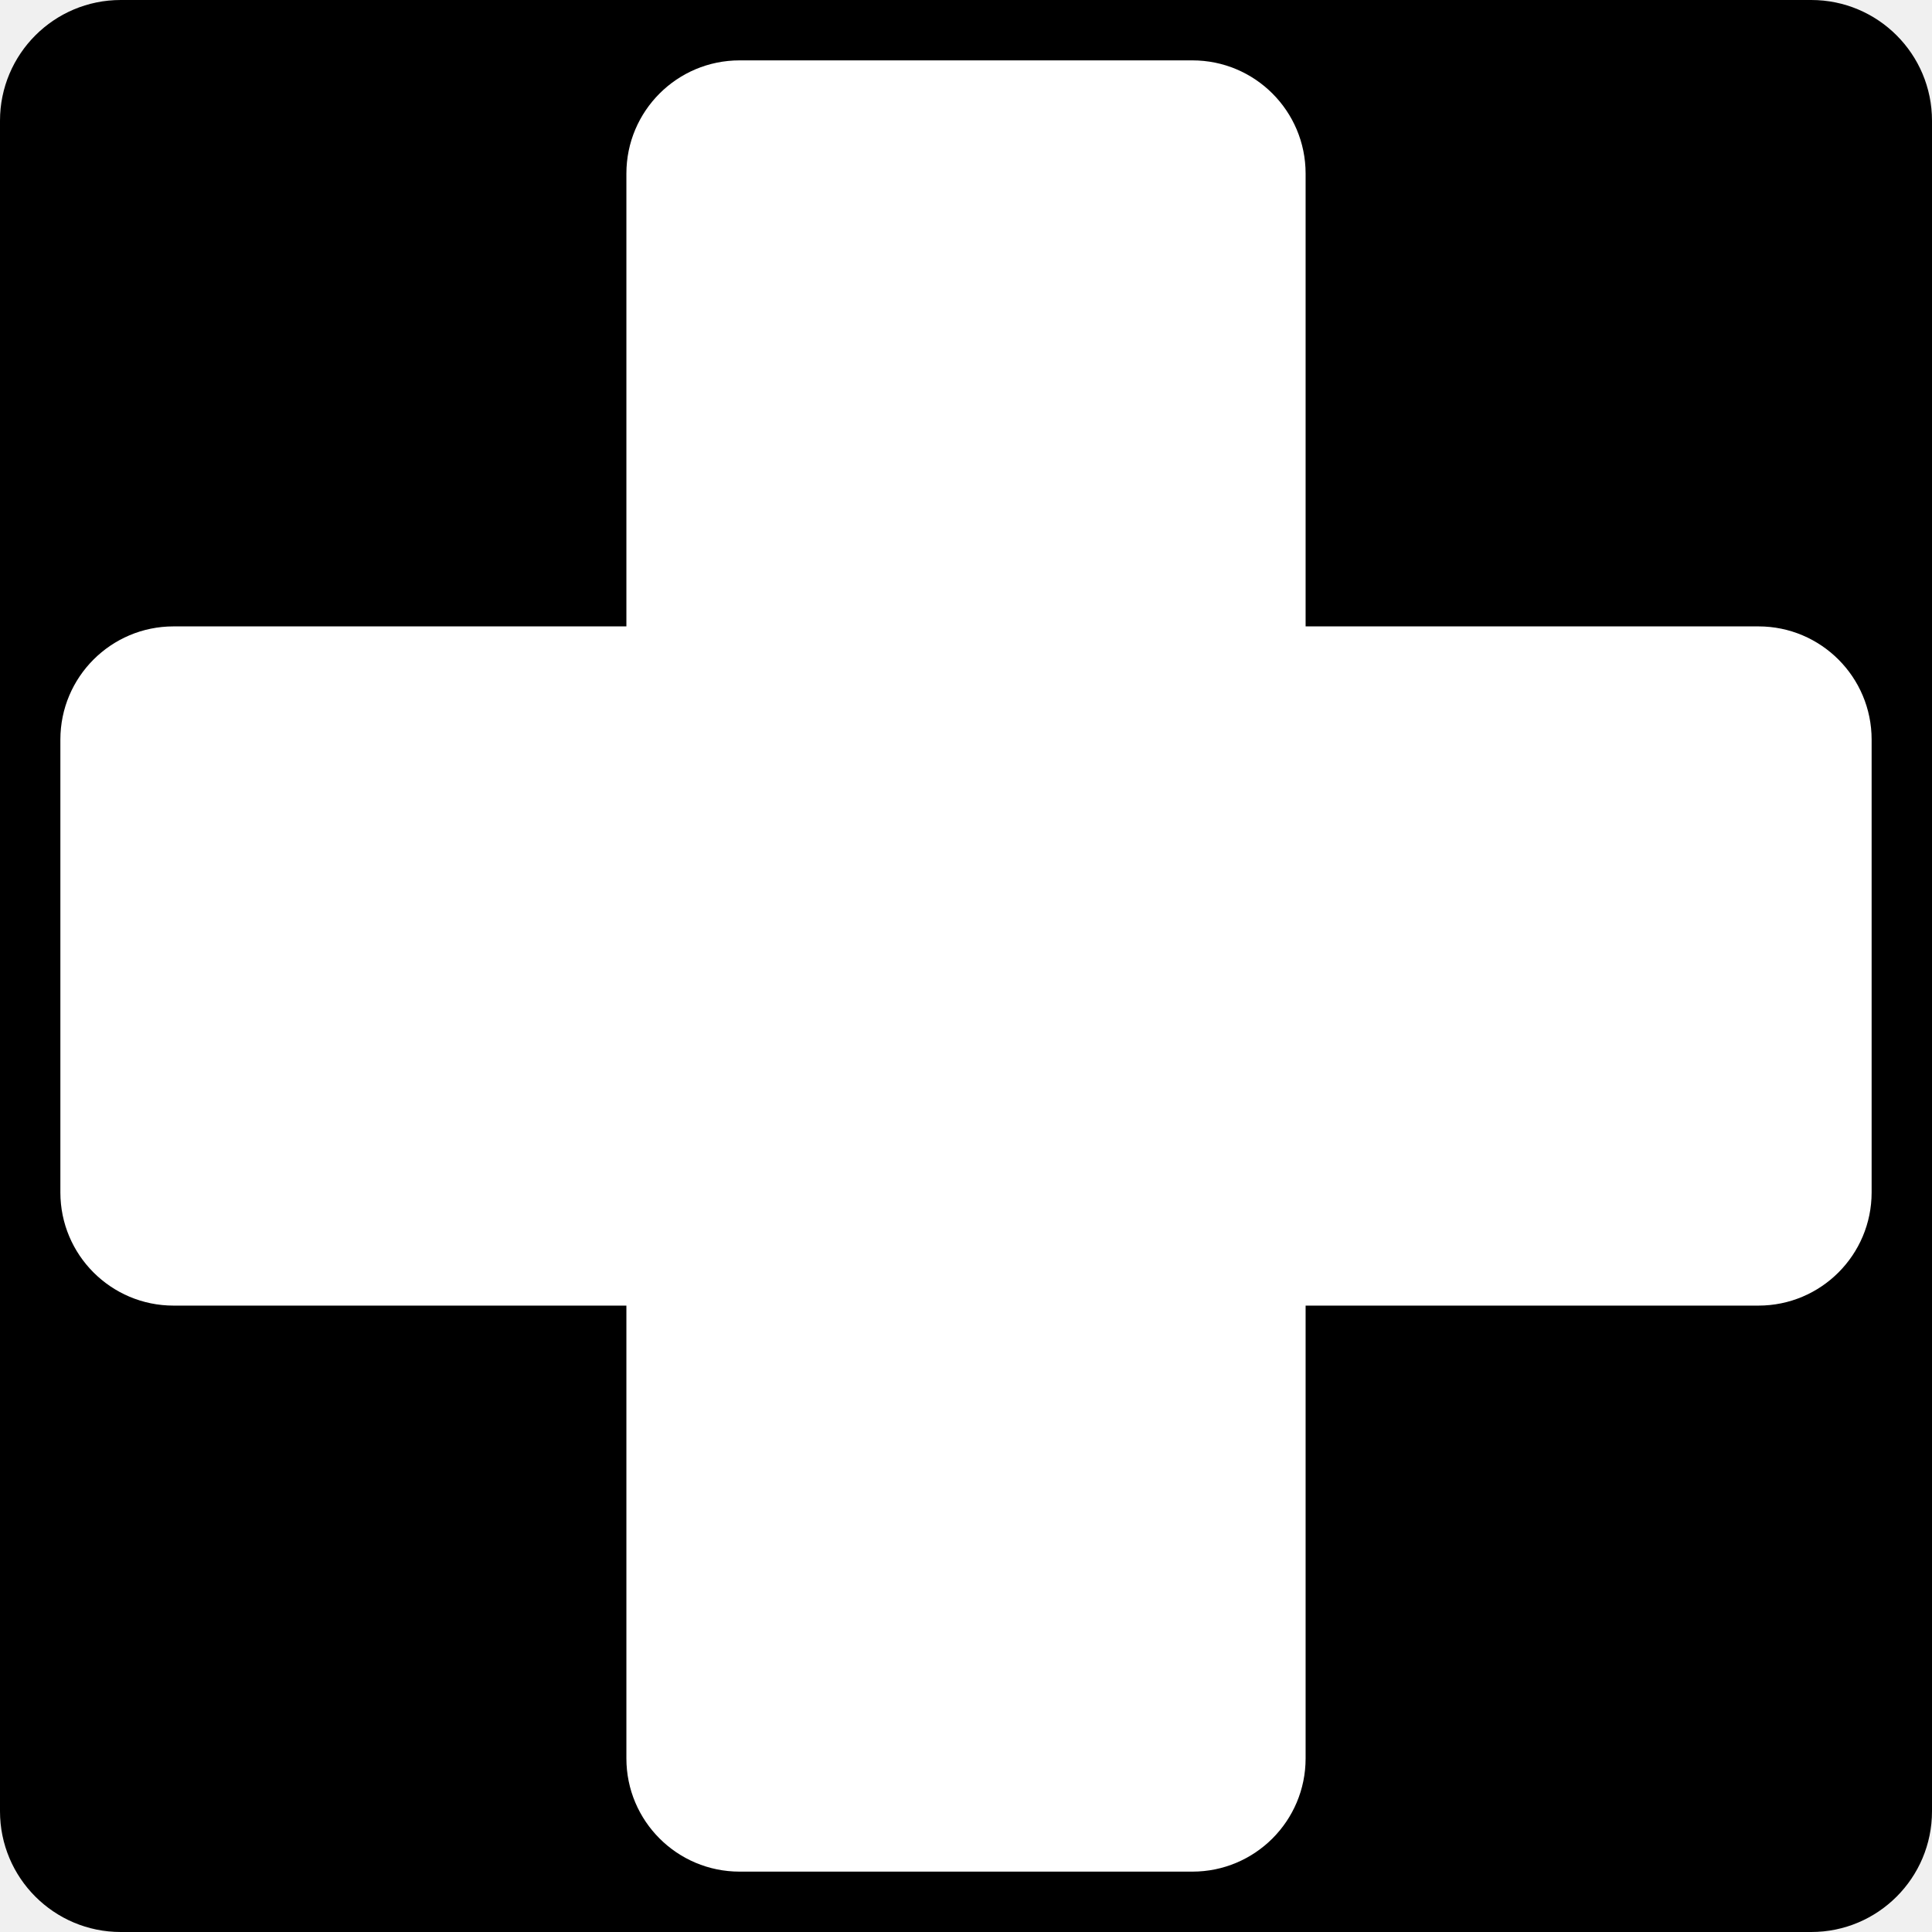
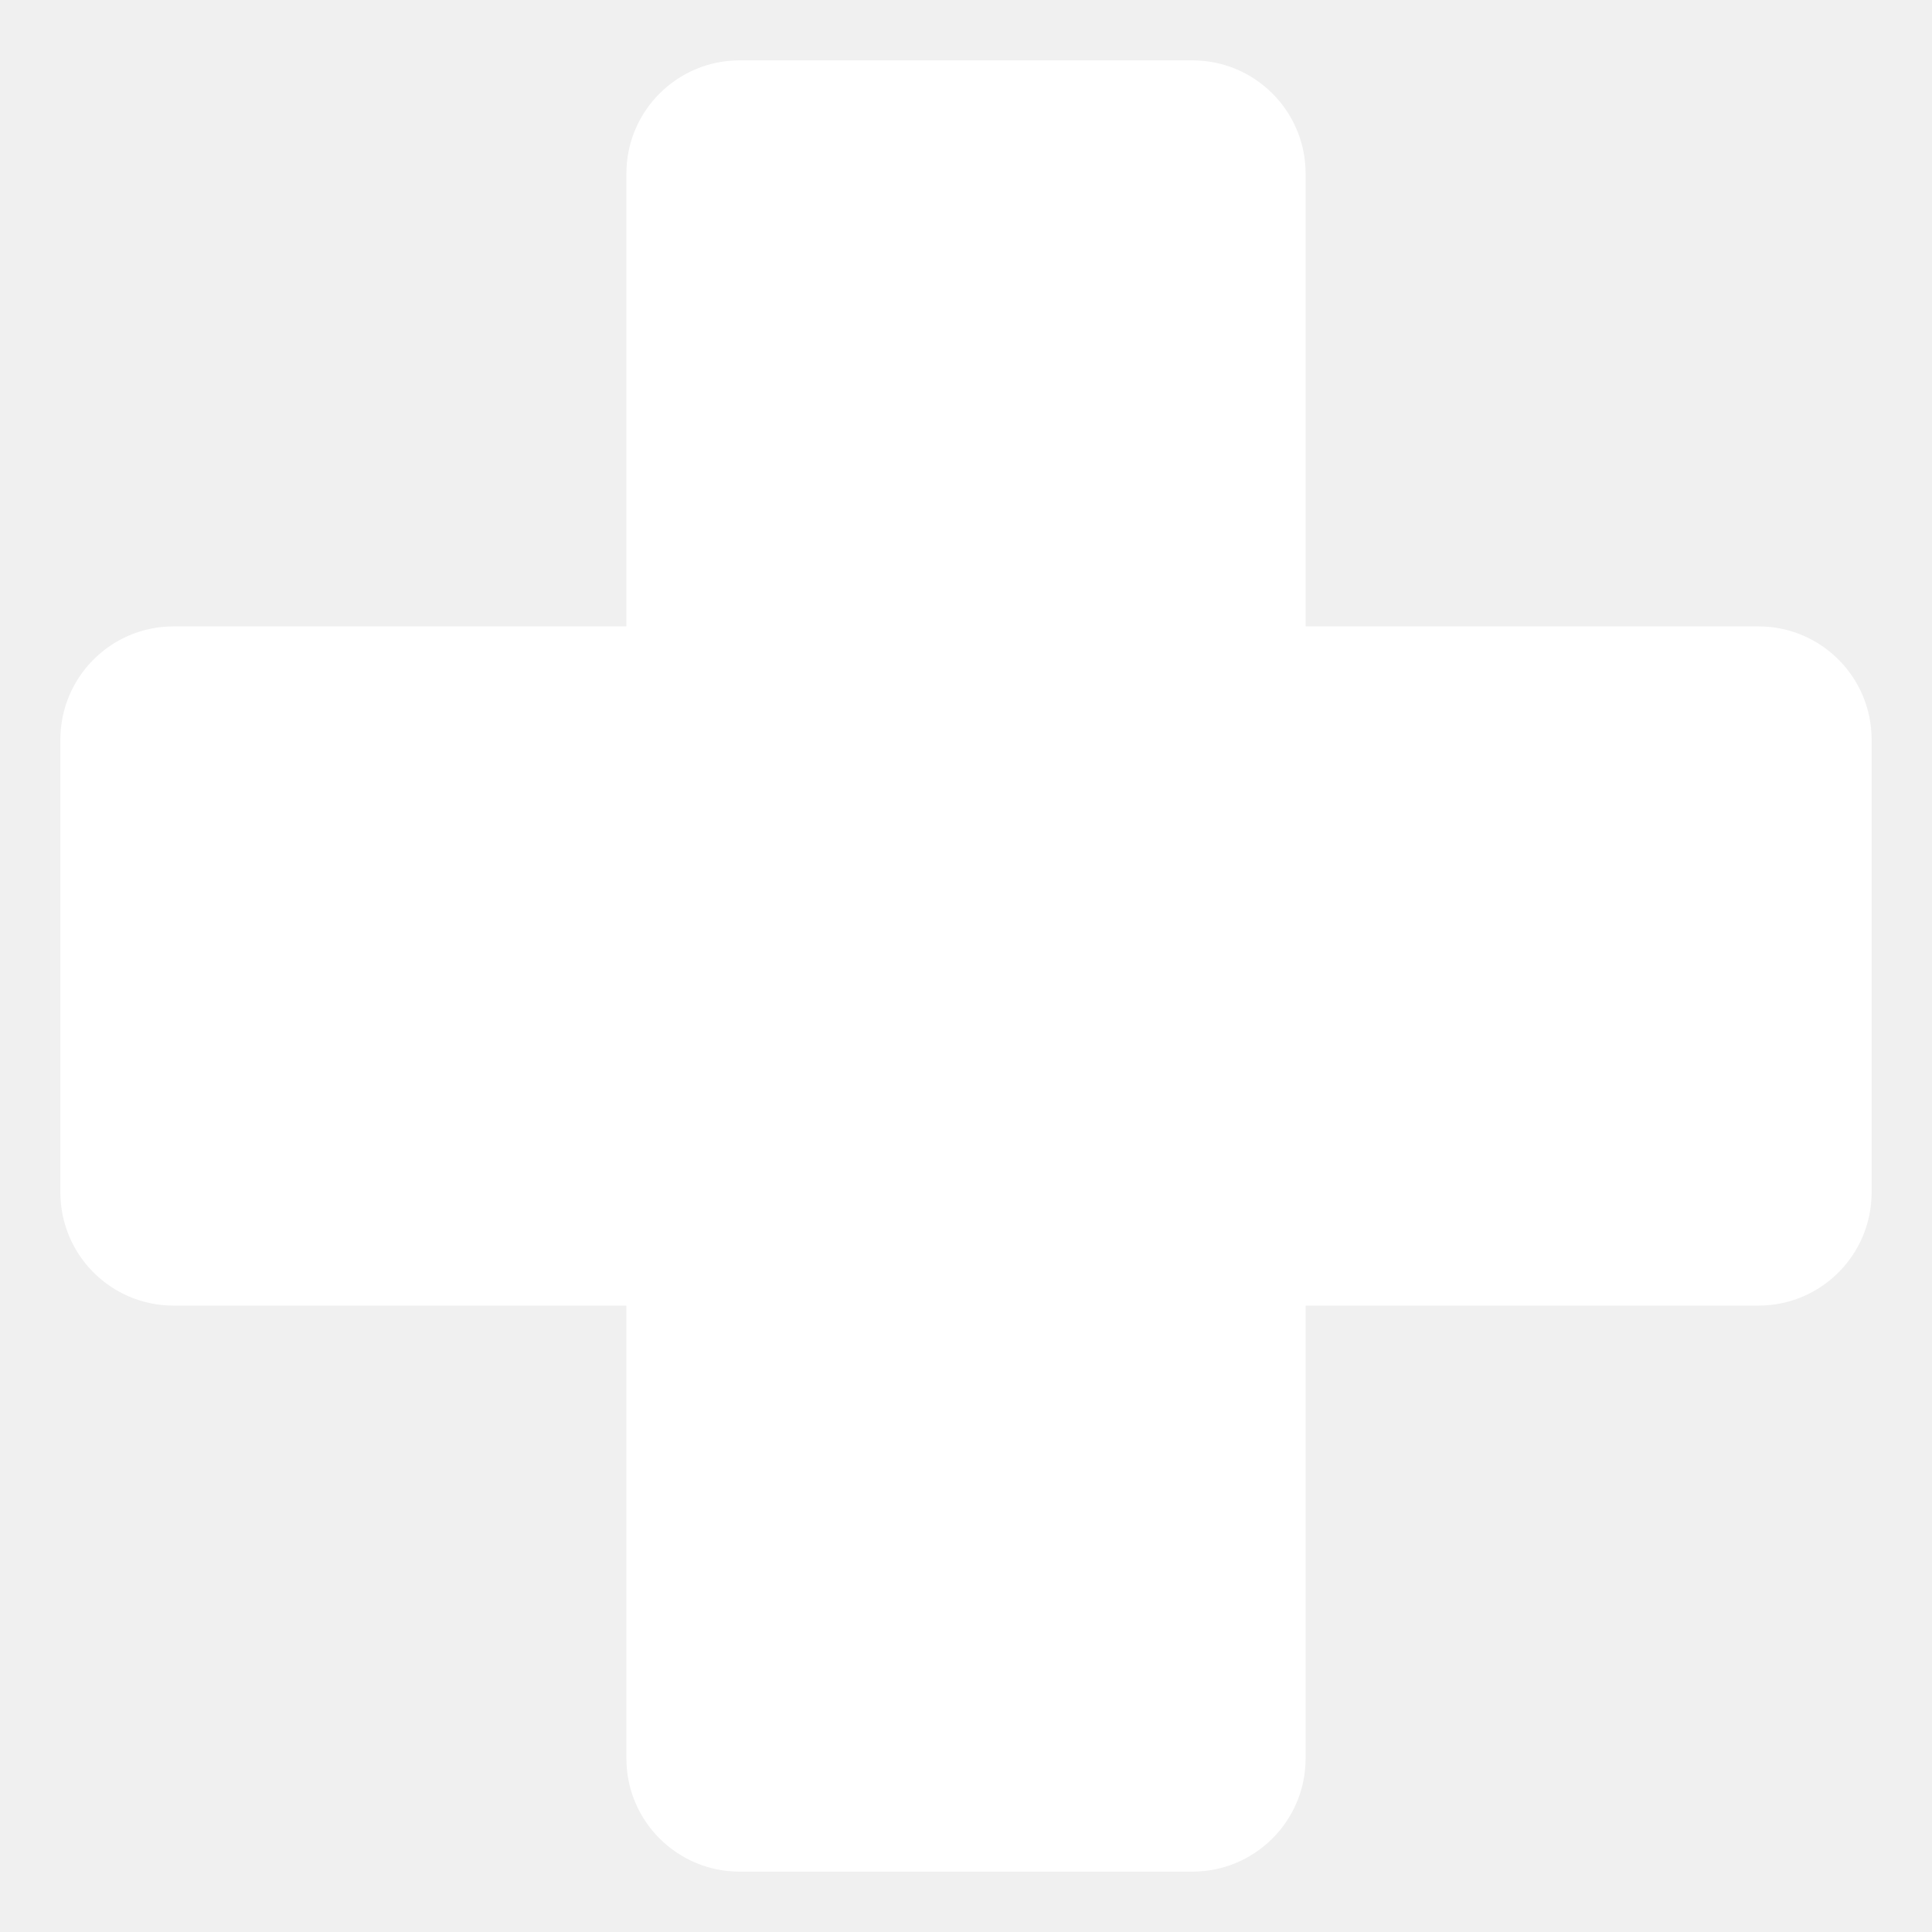
<svg xmlns="http://www.w3.org/2000/svg" viewBox="0 0 512 512" style="height: 512px; width: 512px;">
-   <rect fill="#000" fill-opacity="1" height="512" width="512" rx="32" ry="32" />
  <g class="" transform="translate(0,0)" style="">
    <path d="M196 16a30 30 0 0 0-30 30v120H46a30 30 0 0 0-30 30v120a30 30 0 0 0 30 30h120v120a30 30 0 0 0 30 30h120a30 30 0 0 0 30-30V346h120a30 30 0 0 0 30-30V196a30 30 0 0 0-30-30H346V46a30 30 0 0 0-30-30H196z" fill="#fff" fill-opacity="1" />
  </g>
</svg>
